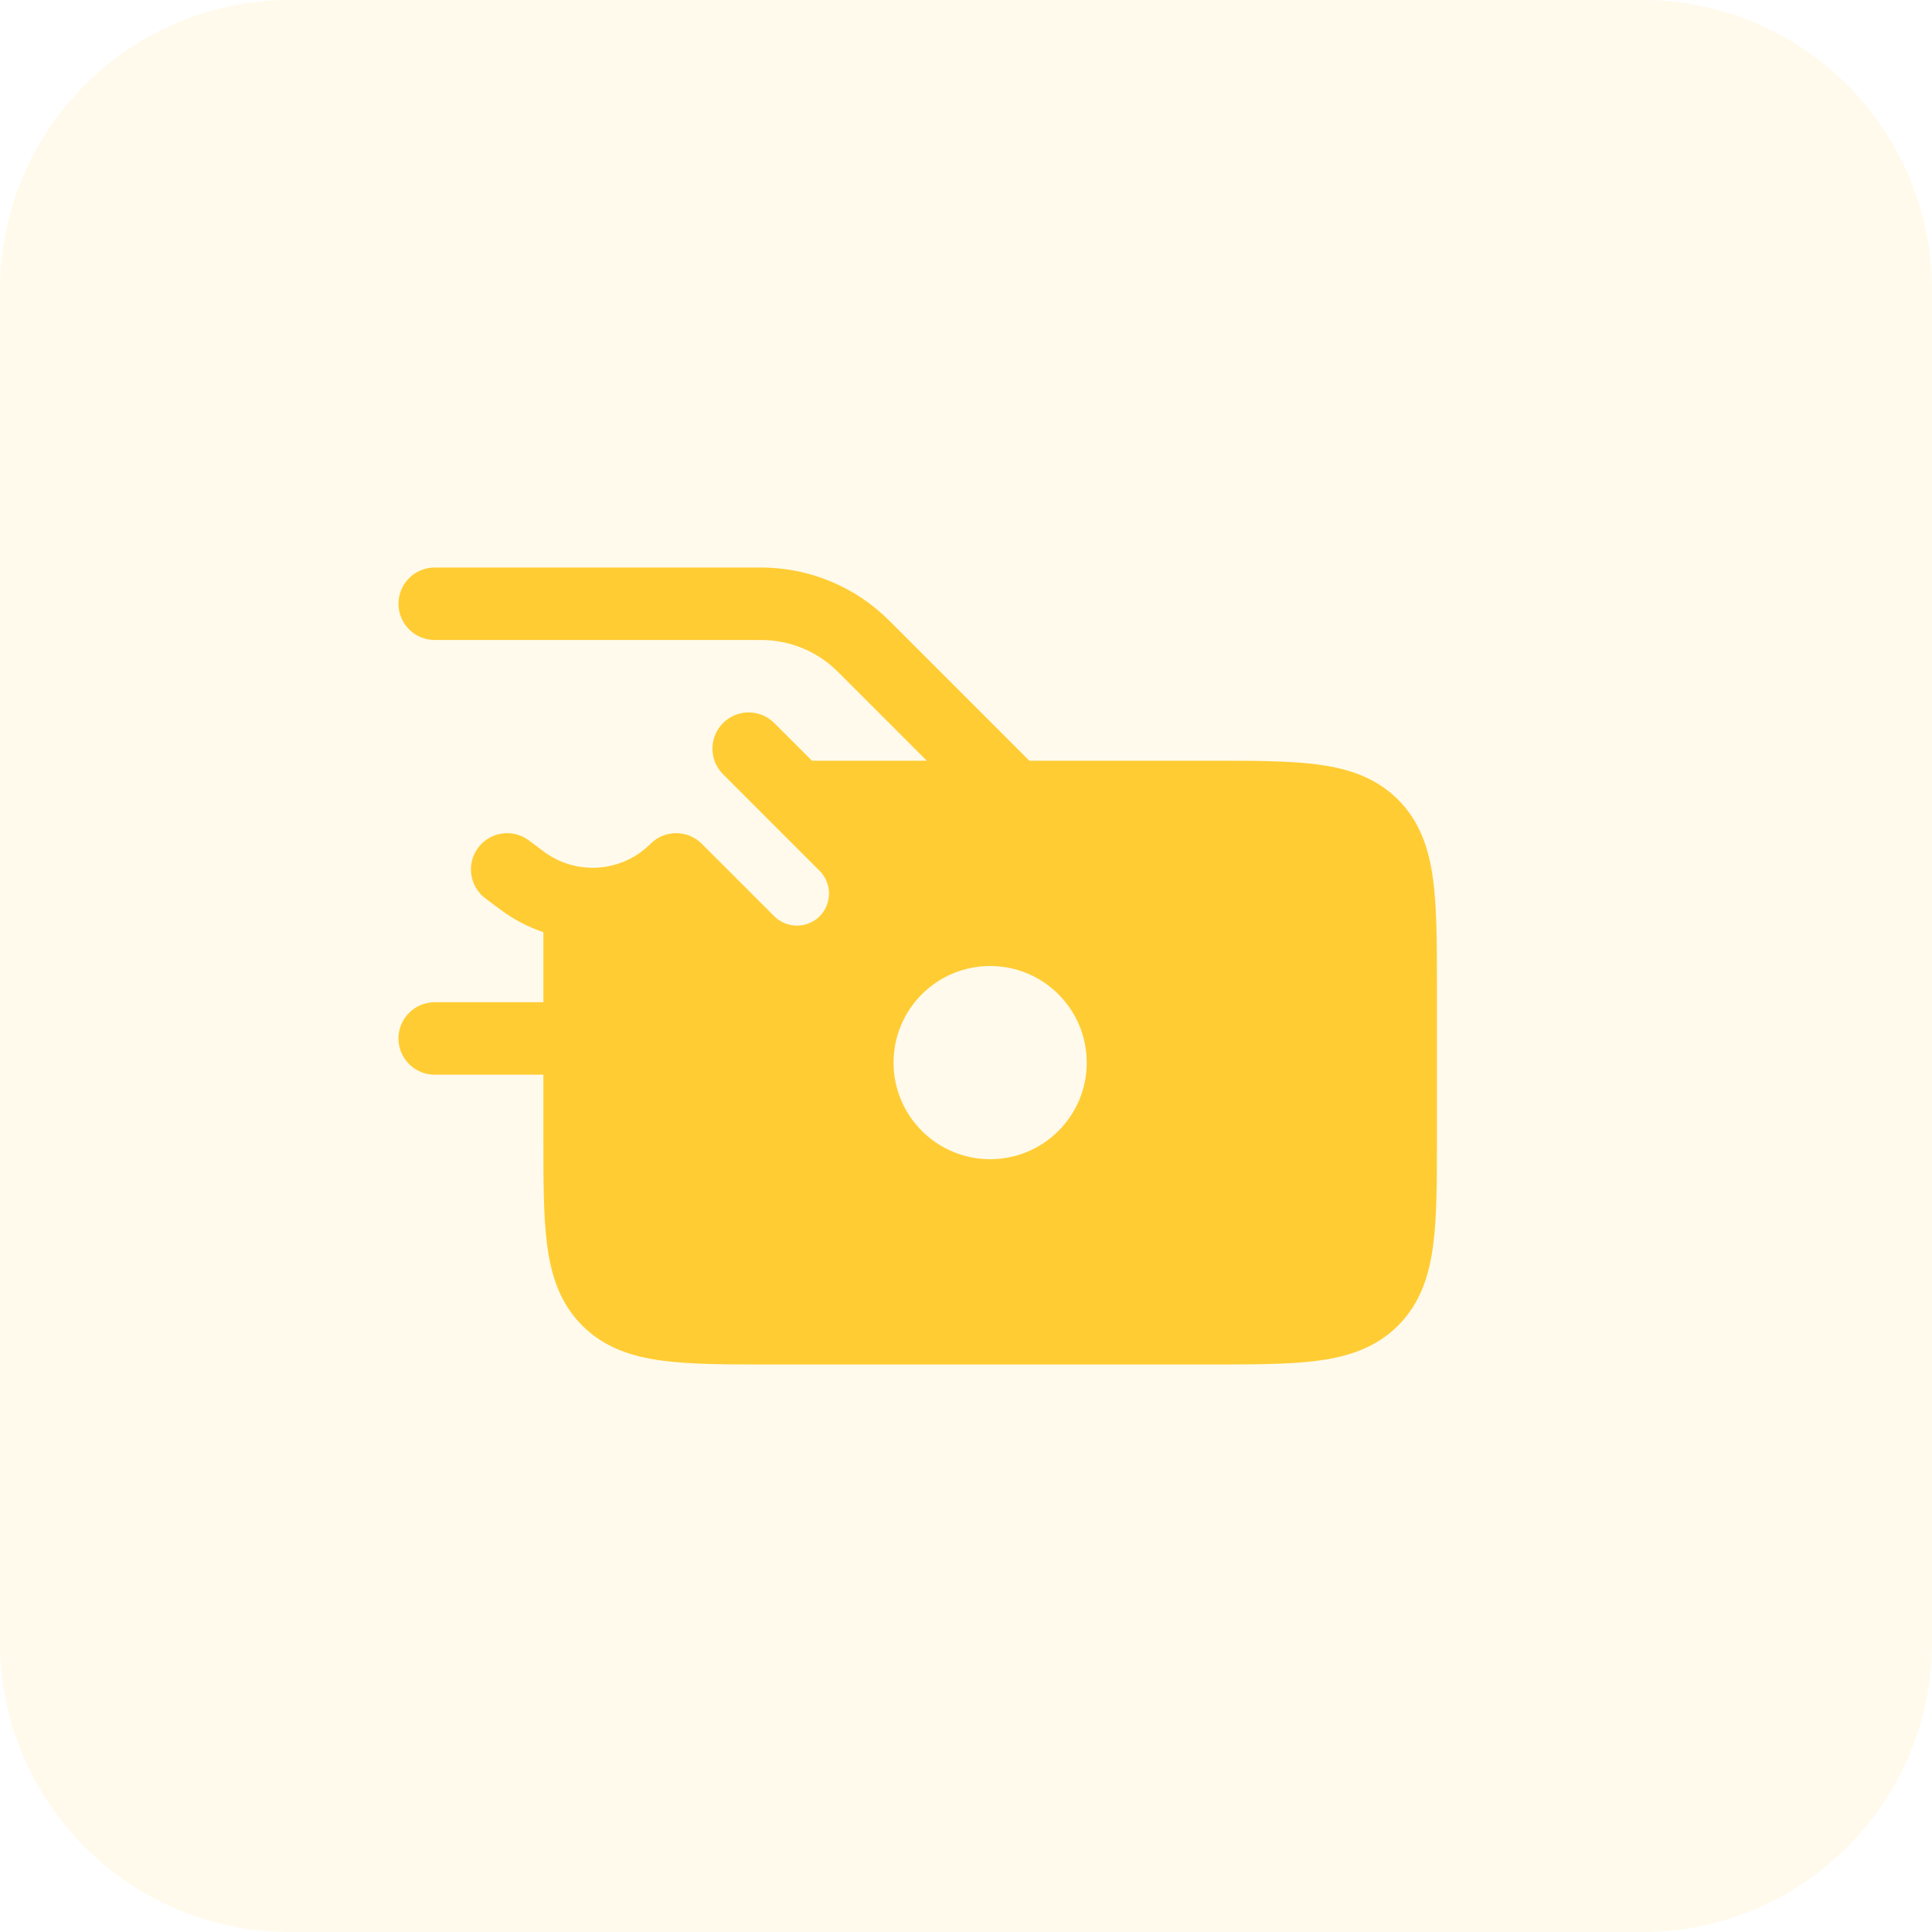
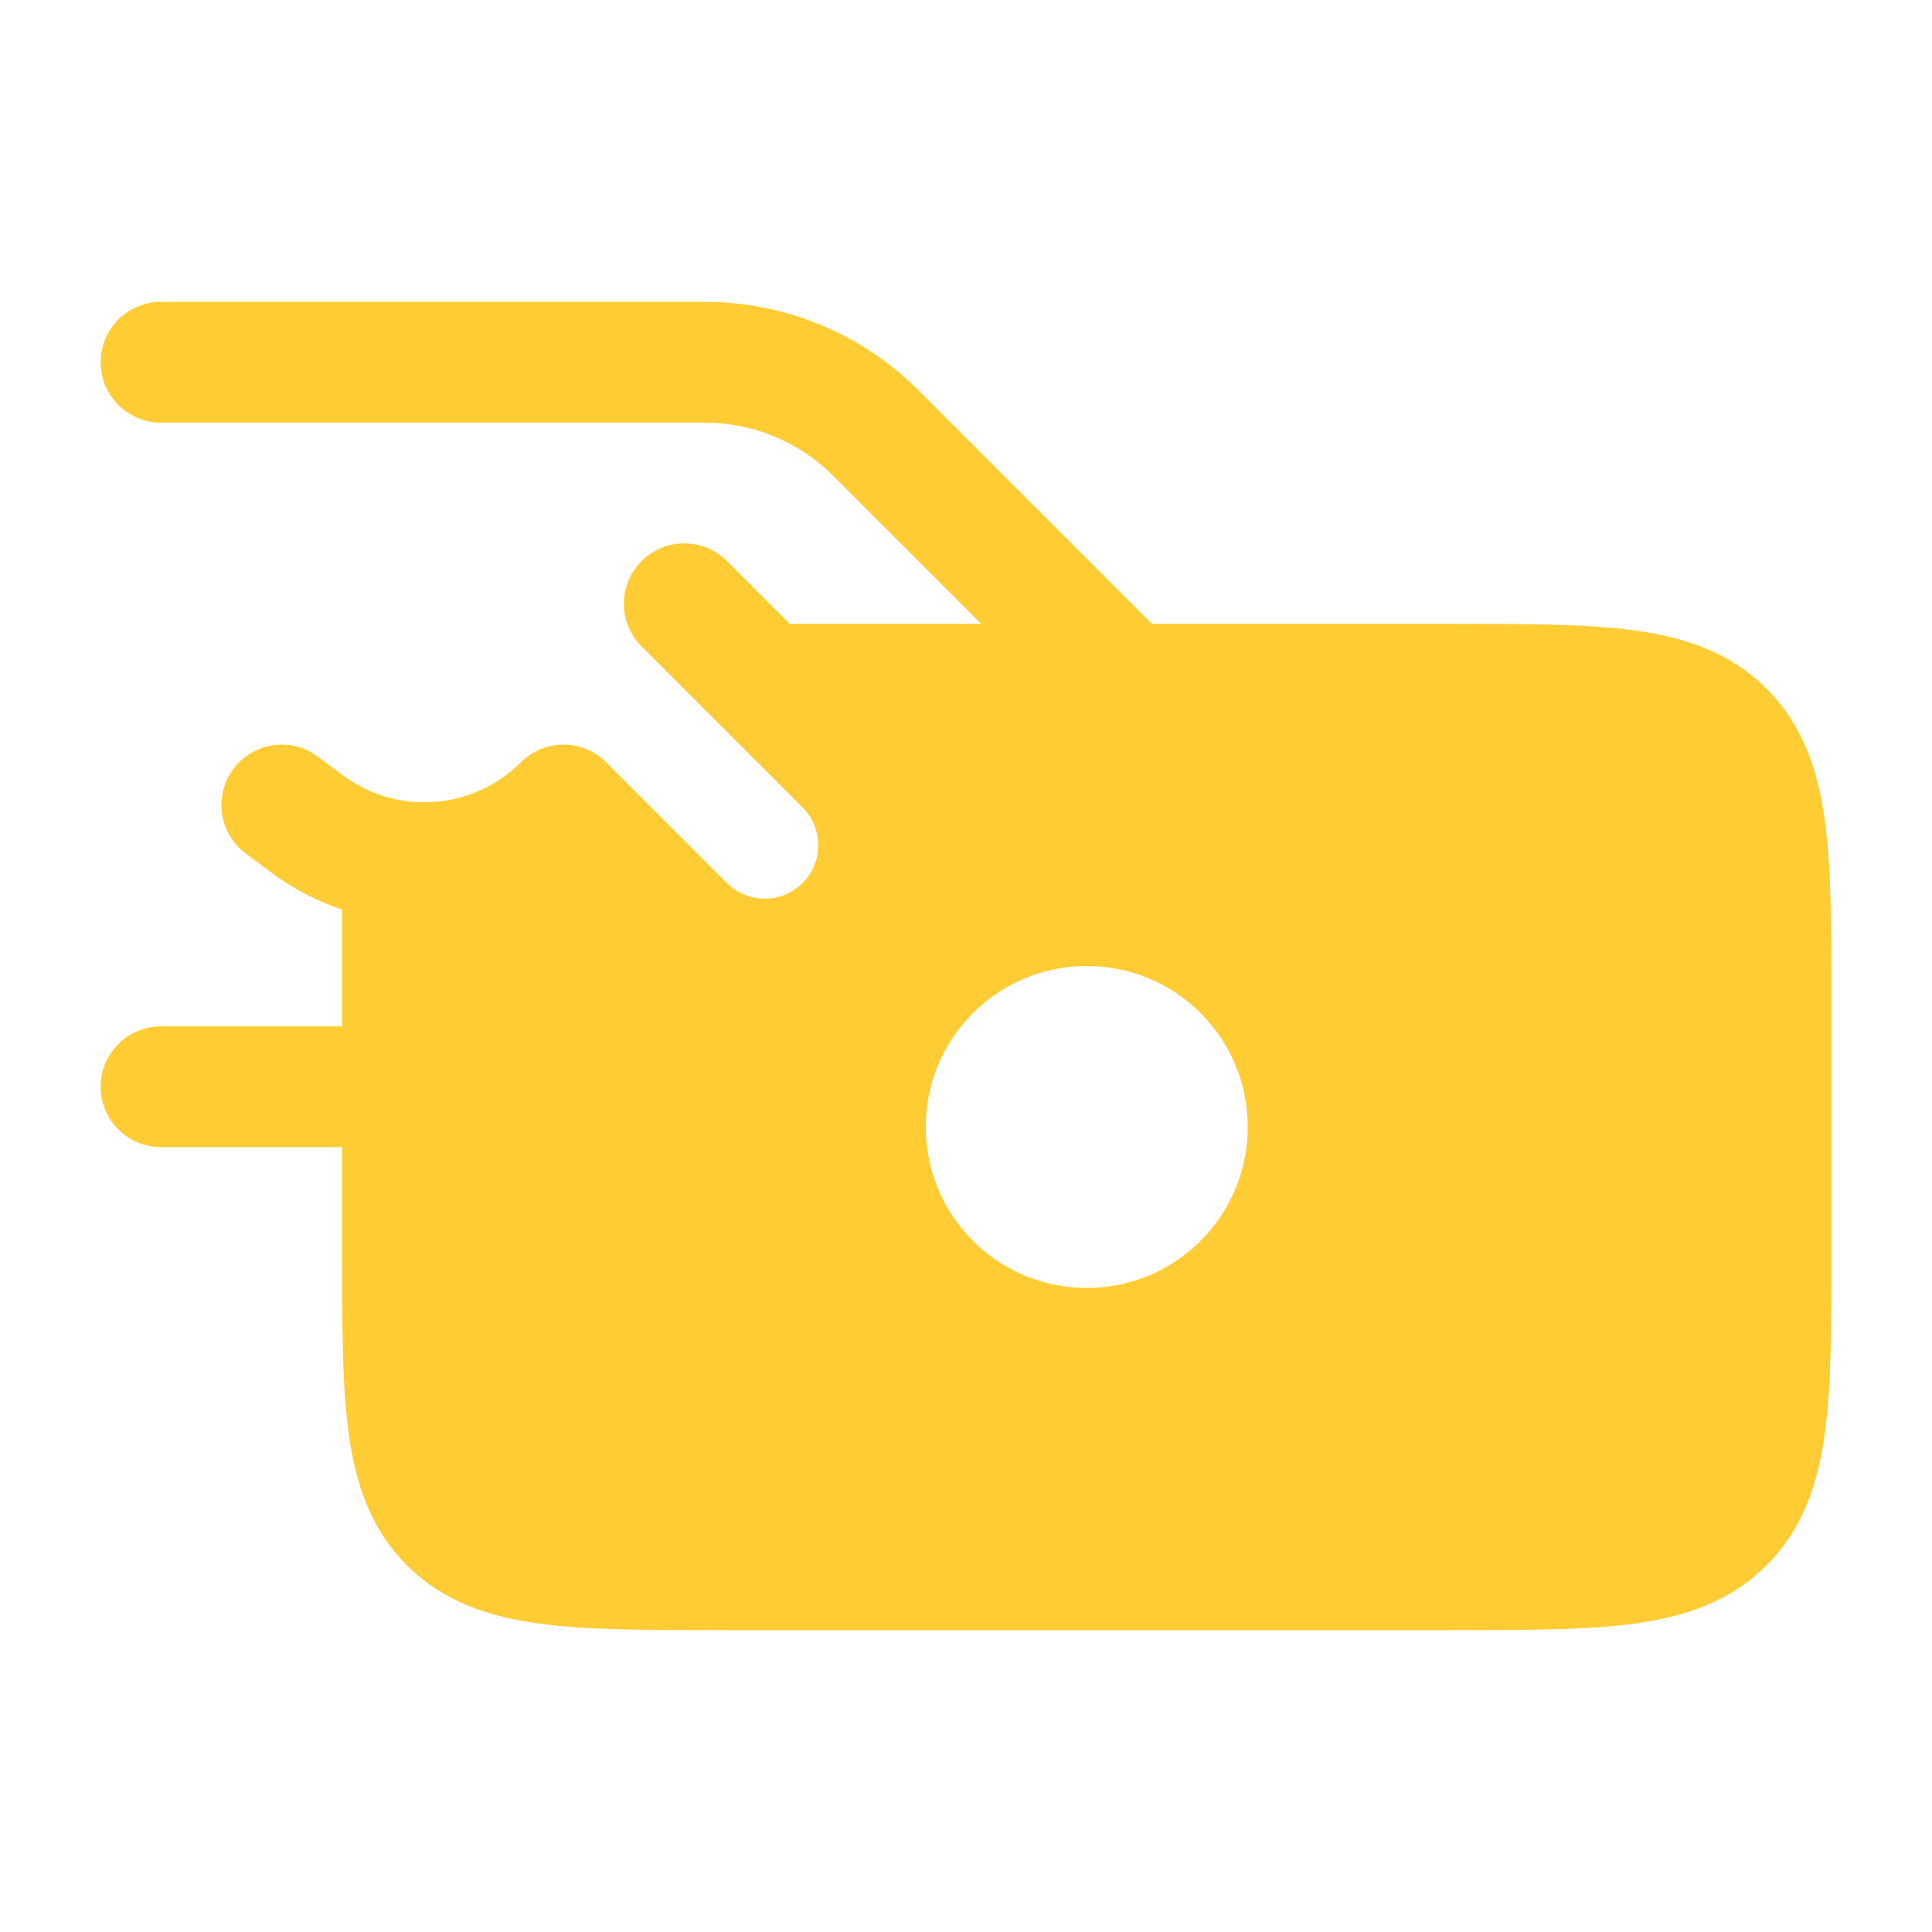
- <svg xmlns="http://www.w3.org/2000/svg" width="40" height="40" viewBox="0 0 40 40" fill="none">
-   <rect width="40" height="40" rx="6" fill="#FFFAEB" />
-   <path fill-rule="evenodd" clip-rule="evenodd" d="M9 11.75C8.586 11.75 8.25 12.086 8.25 12.5C8.25 12.914 8.586 13.25 9 13.25L15.757 13.25C16.354 13.25 16.926 13.487 17.348 13.909L19.189 15.75L16.811 15.75L16.03 14.97C15.738 14.677 15.263 14.677 14.97 14.97C14.677 15.263 14.677 15.737 14.97 16.03L15.965 17.025C15.966 17.027 15.968 17.029 15.97 17.03L16.97 18.03C17.229 18.29 17.229 18.71 16.97 18.97C16.888 19.052 16.79 19.108 16.686 19.138C16.626 19.155 16.563 19.164 16.5 19.164C16.33 19.164 16.16 19.099 16.03 18.97L14.53 17.47C14.379 17.319 14.18 17.245 13.982 17.25C13.94 17.251 13.898 17.256 13.857 17.264C13.715 17.291 13.579 17.36 13.47 17.47C13.411 17.528 13.349 17.581 13.285 17.63C12.69 18.074 11.862 18.084 11.253 17.627L10.95 17.4C10.619 17.151 10.149 17.219 9.9 17.55C9.652 17.881 9.719 18.352 10.05 18.6L10.353 18.827C10.632 19.036 10.935 19.193 11.25 19.3L11.25 20.75H9C8.586 20.75 8.25 21.086 8.25 21.5C8.25 21.914 8.586 22.25 9 22.25H11.25L11.25 23.552V23.552V23.552C11.25 24.451 11.25 25.2 11.33 25.794C11.414 26.422 11.6 26.989 12.056 27.445C12.511 27.9 13.078 28.086 13.706 28.17C14.3 28.25 15.05 28.25 15.948 28.25H15.948H25.052H25.052C25.951 28.25 26.7 28.25 27.294 28.17C27.922 28.086 28.489 27.9 28.945 27.445C29.4 26.989 29.586 26.422 29.67 25.794C29.75 25.2 29.75 24.451 29.75 23.552V20.448C29.75 19.549 29.75 18.8 29.67 18.206C29.586 17.578 29.4 17.011 28.945 16.555C28.489 16.1 27.922 15.914 27.294 15.83C26.7 15.75 25.951 15.75 25.052 15.75H25.052H25.052L21.311 15.75L18.409 12.848C17.706 12.145 16.752 11.75 15.757 11.75L9 11.75ZM22.5 22C22.5 23.105 21.605 24 20.5 24C19.395 24 18.5 23.105 18.5 22C18.5 20.895 19.395 20 20.5 20C21.605 20 22.5 20.895 22.5 22Z" fill="#FFCC33" />
+ <svg xmlns="http://www.w3.org/2000/svg" width="24" height="24" viewBox="0 0 24 24" fill="none">
+   <path fill-rule="evenodd" clip-rule="evenodd" d="M2 3.75C1.586 3.75 1.25 4.086 1.25 4.5C1.25 4.914 1.586 5.25 2 5.25L8.757 5.25C9.354 5.25 9.926 5.487 10.348 5.909L12.189 7.75L9.811 7.75L9.03 6.97C8.737 6.677 8.263 6.677 7.97 6.97C7.677 7.263 7.677 7.737 7.97 8.03L8.965 9.025C8.966 9.027 8.968 9.029 8.97 9.03L9.97 10.03C10.229 10.29 10.229 10.71 9.97 10.97C9.888 11.052 9.79 11.107 9.686 11.138C9.626 11.155 9.563 11.164 9.5 11.164C9.33 11.164 9.16 11.099 9.03 10.97L7.53 9.47C7.379 9.319 7.18 9.245 6.982 9.25C6.94 9.251 6.898 9.256 6.857 9.264C6.715 9.291 6.58 9.36 6.47 9.47C6.411 9.528 6.349 9.582 6.285 9.63C5.69 10.074 4.862 10.084 4.253 9.627L3.95 9.4C3.619 9.151 3.149 9.219 2.9 9.55C2.652 9.881 2.719 10.351 3.05 10.6L3.353 10.827C3.632 11.036 3.935 11.193 4.25 11.3L4.25 12.75H2C1.586 12.75 1.25 13.086 1.25 13.5C1.25 13.914 1.586 14.25 2 14.25H4.25L4.25 15.552V15.552V15.552C4.25 16.451 4.25 17.2 4.33 17.794C4.414 18.422 4.6 18.989 5.055 19.445C5.511 19.9 6.078 20.086 6.706 20.17C7.3 20.25 8.05 20.25 8.948 20.25H8.948H18.052H18.052C18.951 20.25 19.7 20.25 20.294 20.17C20.922 20.086 21.489 19.9 21.945 19.445C22.4 18.989 22.586 18.422 22.67 17.794C22.75 17.2 22.75 16.451 22.75 15.552V12.448C22.75 11.55 22.75 10.8 22.67 10.206C22.586 9.578 22.4 9.011 21.945 8.555C21.489 8.1 20.922 7.914 20.294 7.83C19.7 7.75 18.951 7.75 18.052 7.75H18.052H18.052L14.311 7.75L11.409 4.848C10.706 4.145 9.752 3.75 8.757 3.75L2 3.75ZM15.5 14C15.5 15.104 14.605 16 13.5 16C12.395 16 11.5 15.104 11.5 14C11.5 12.895 12.395 12 13.5 12C14.605 12 15.5 12.895 15.5 14Z" fill="#FFCC33" />
</svg>
